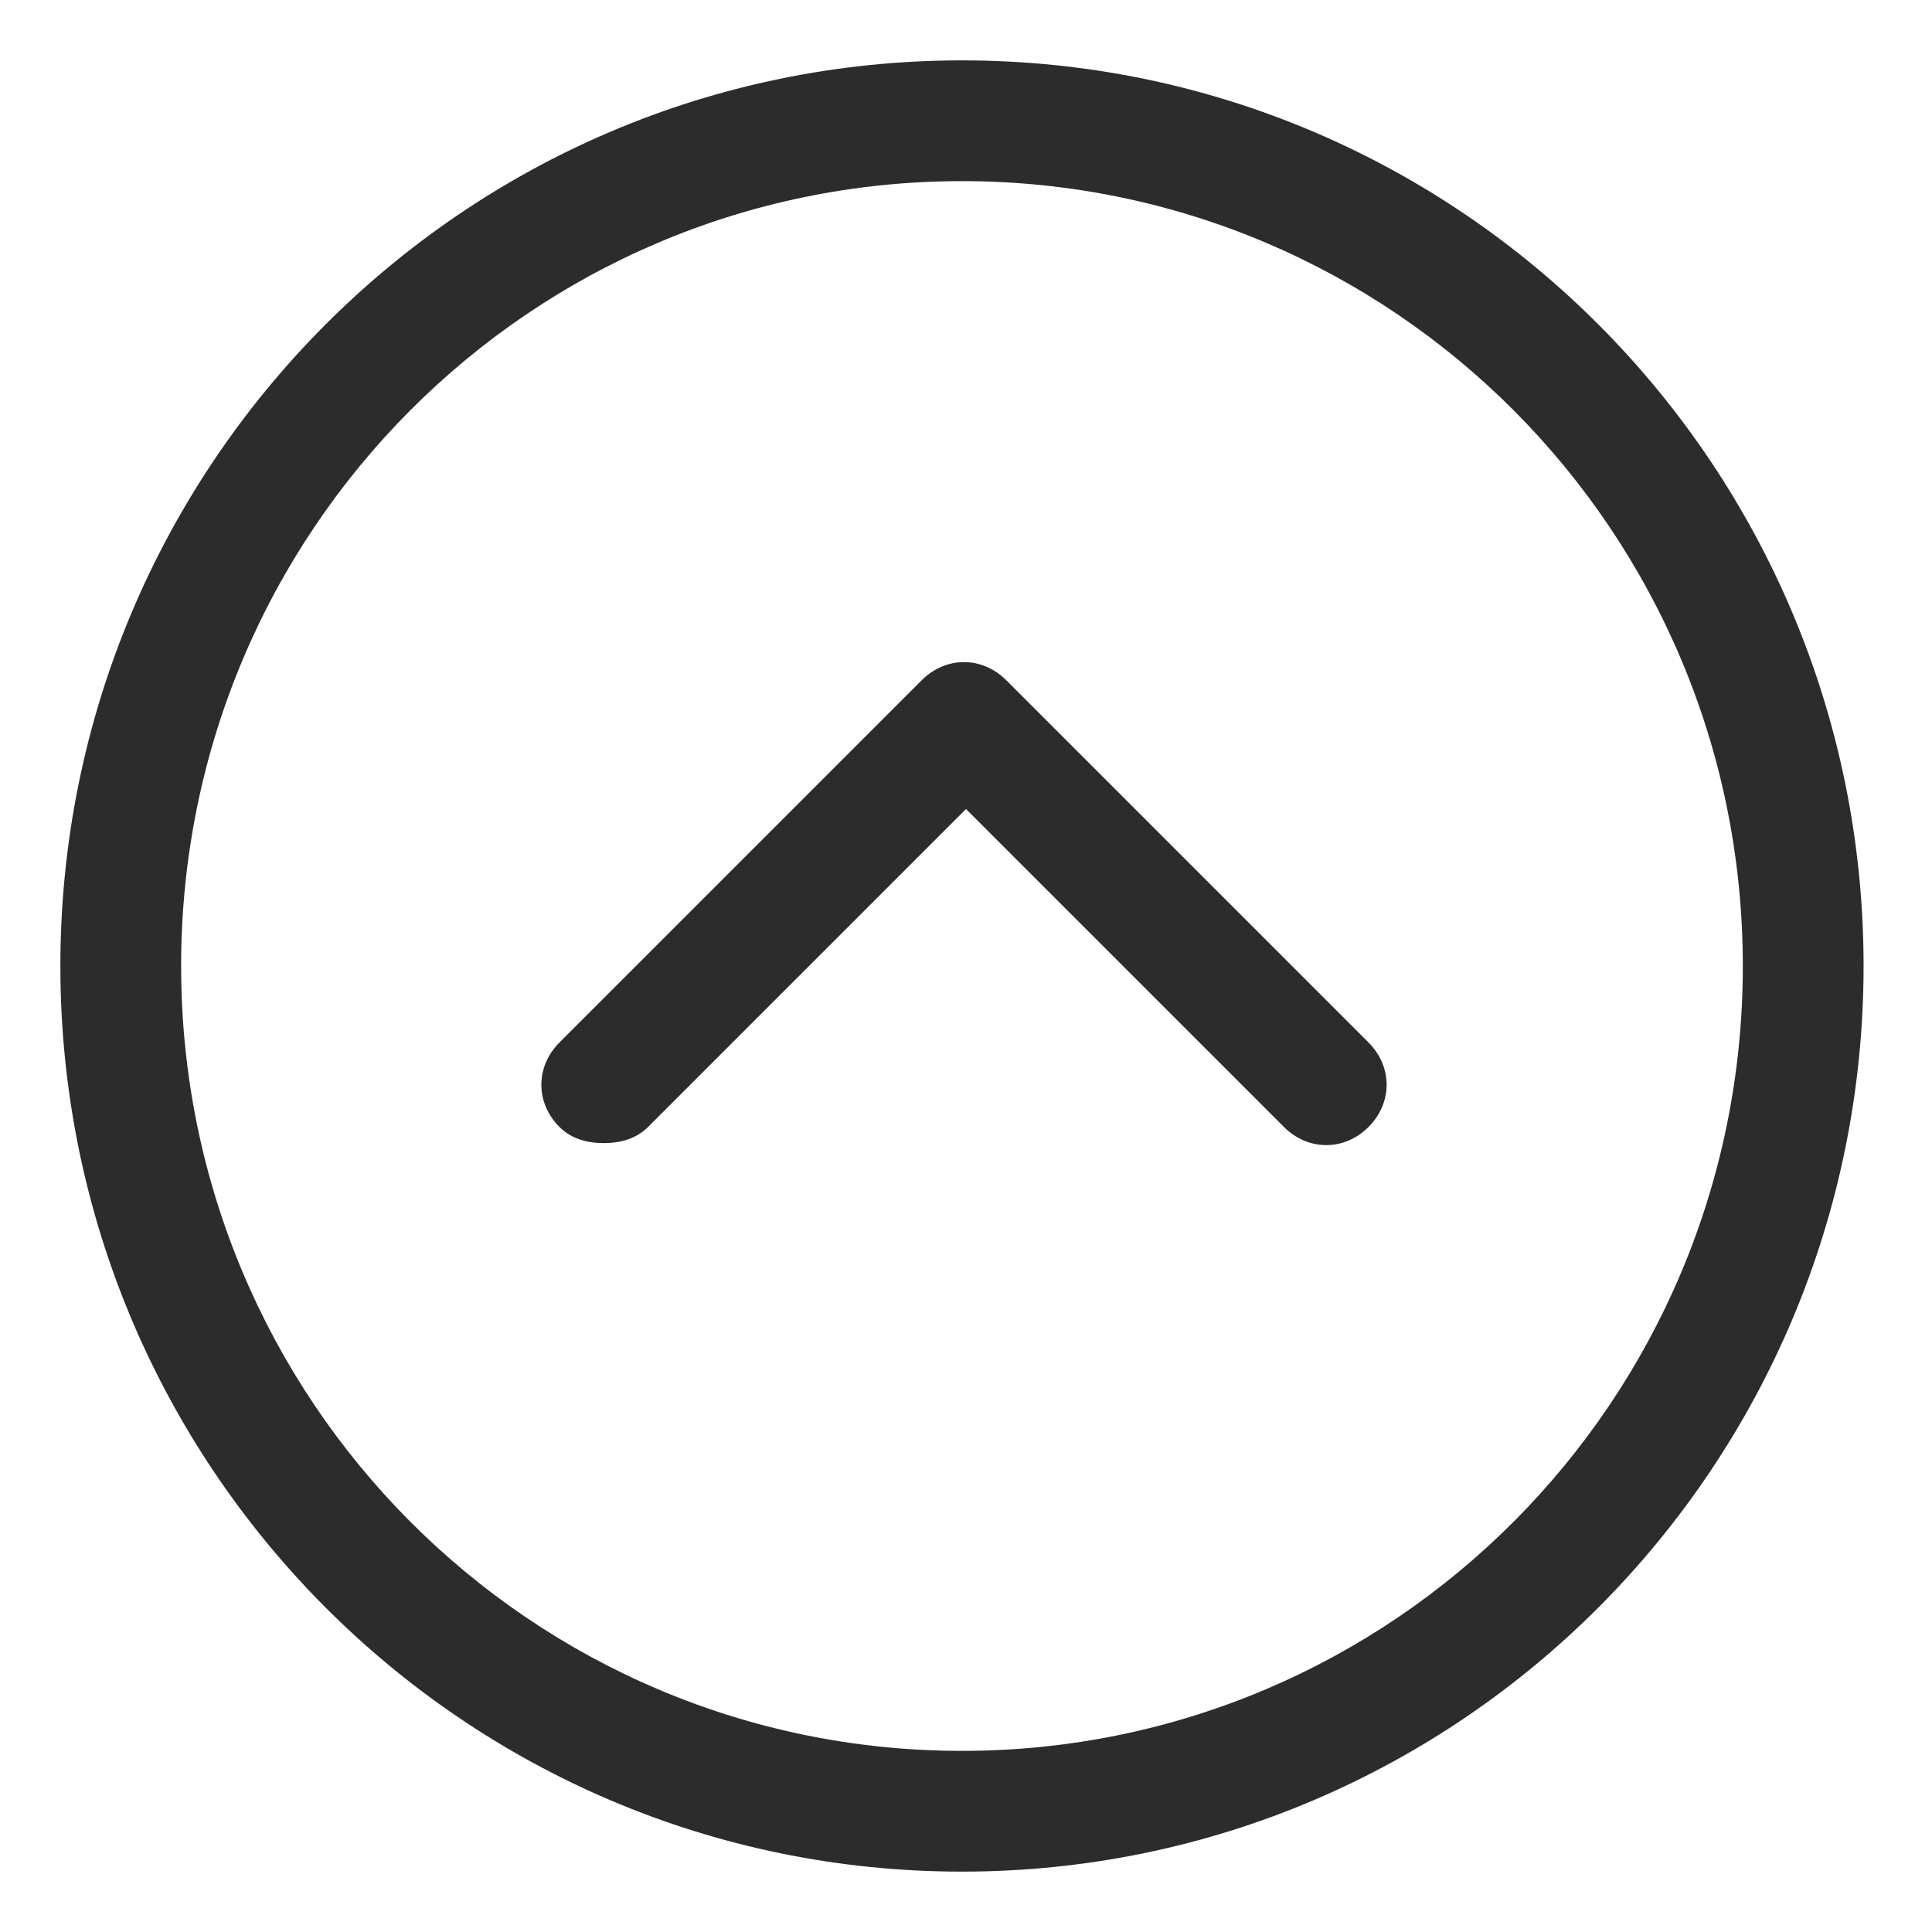
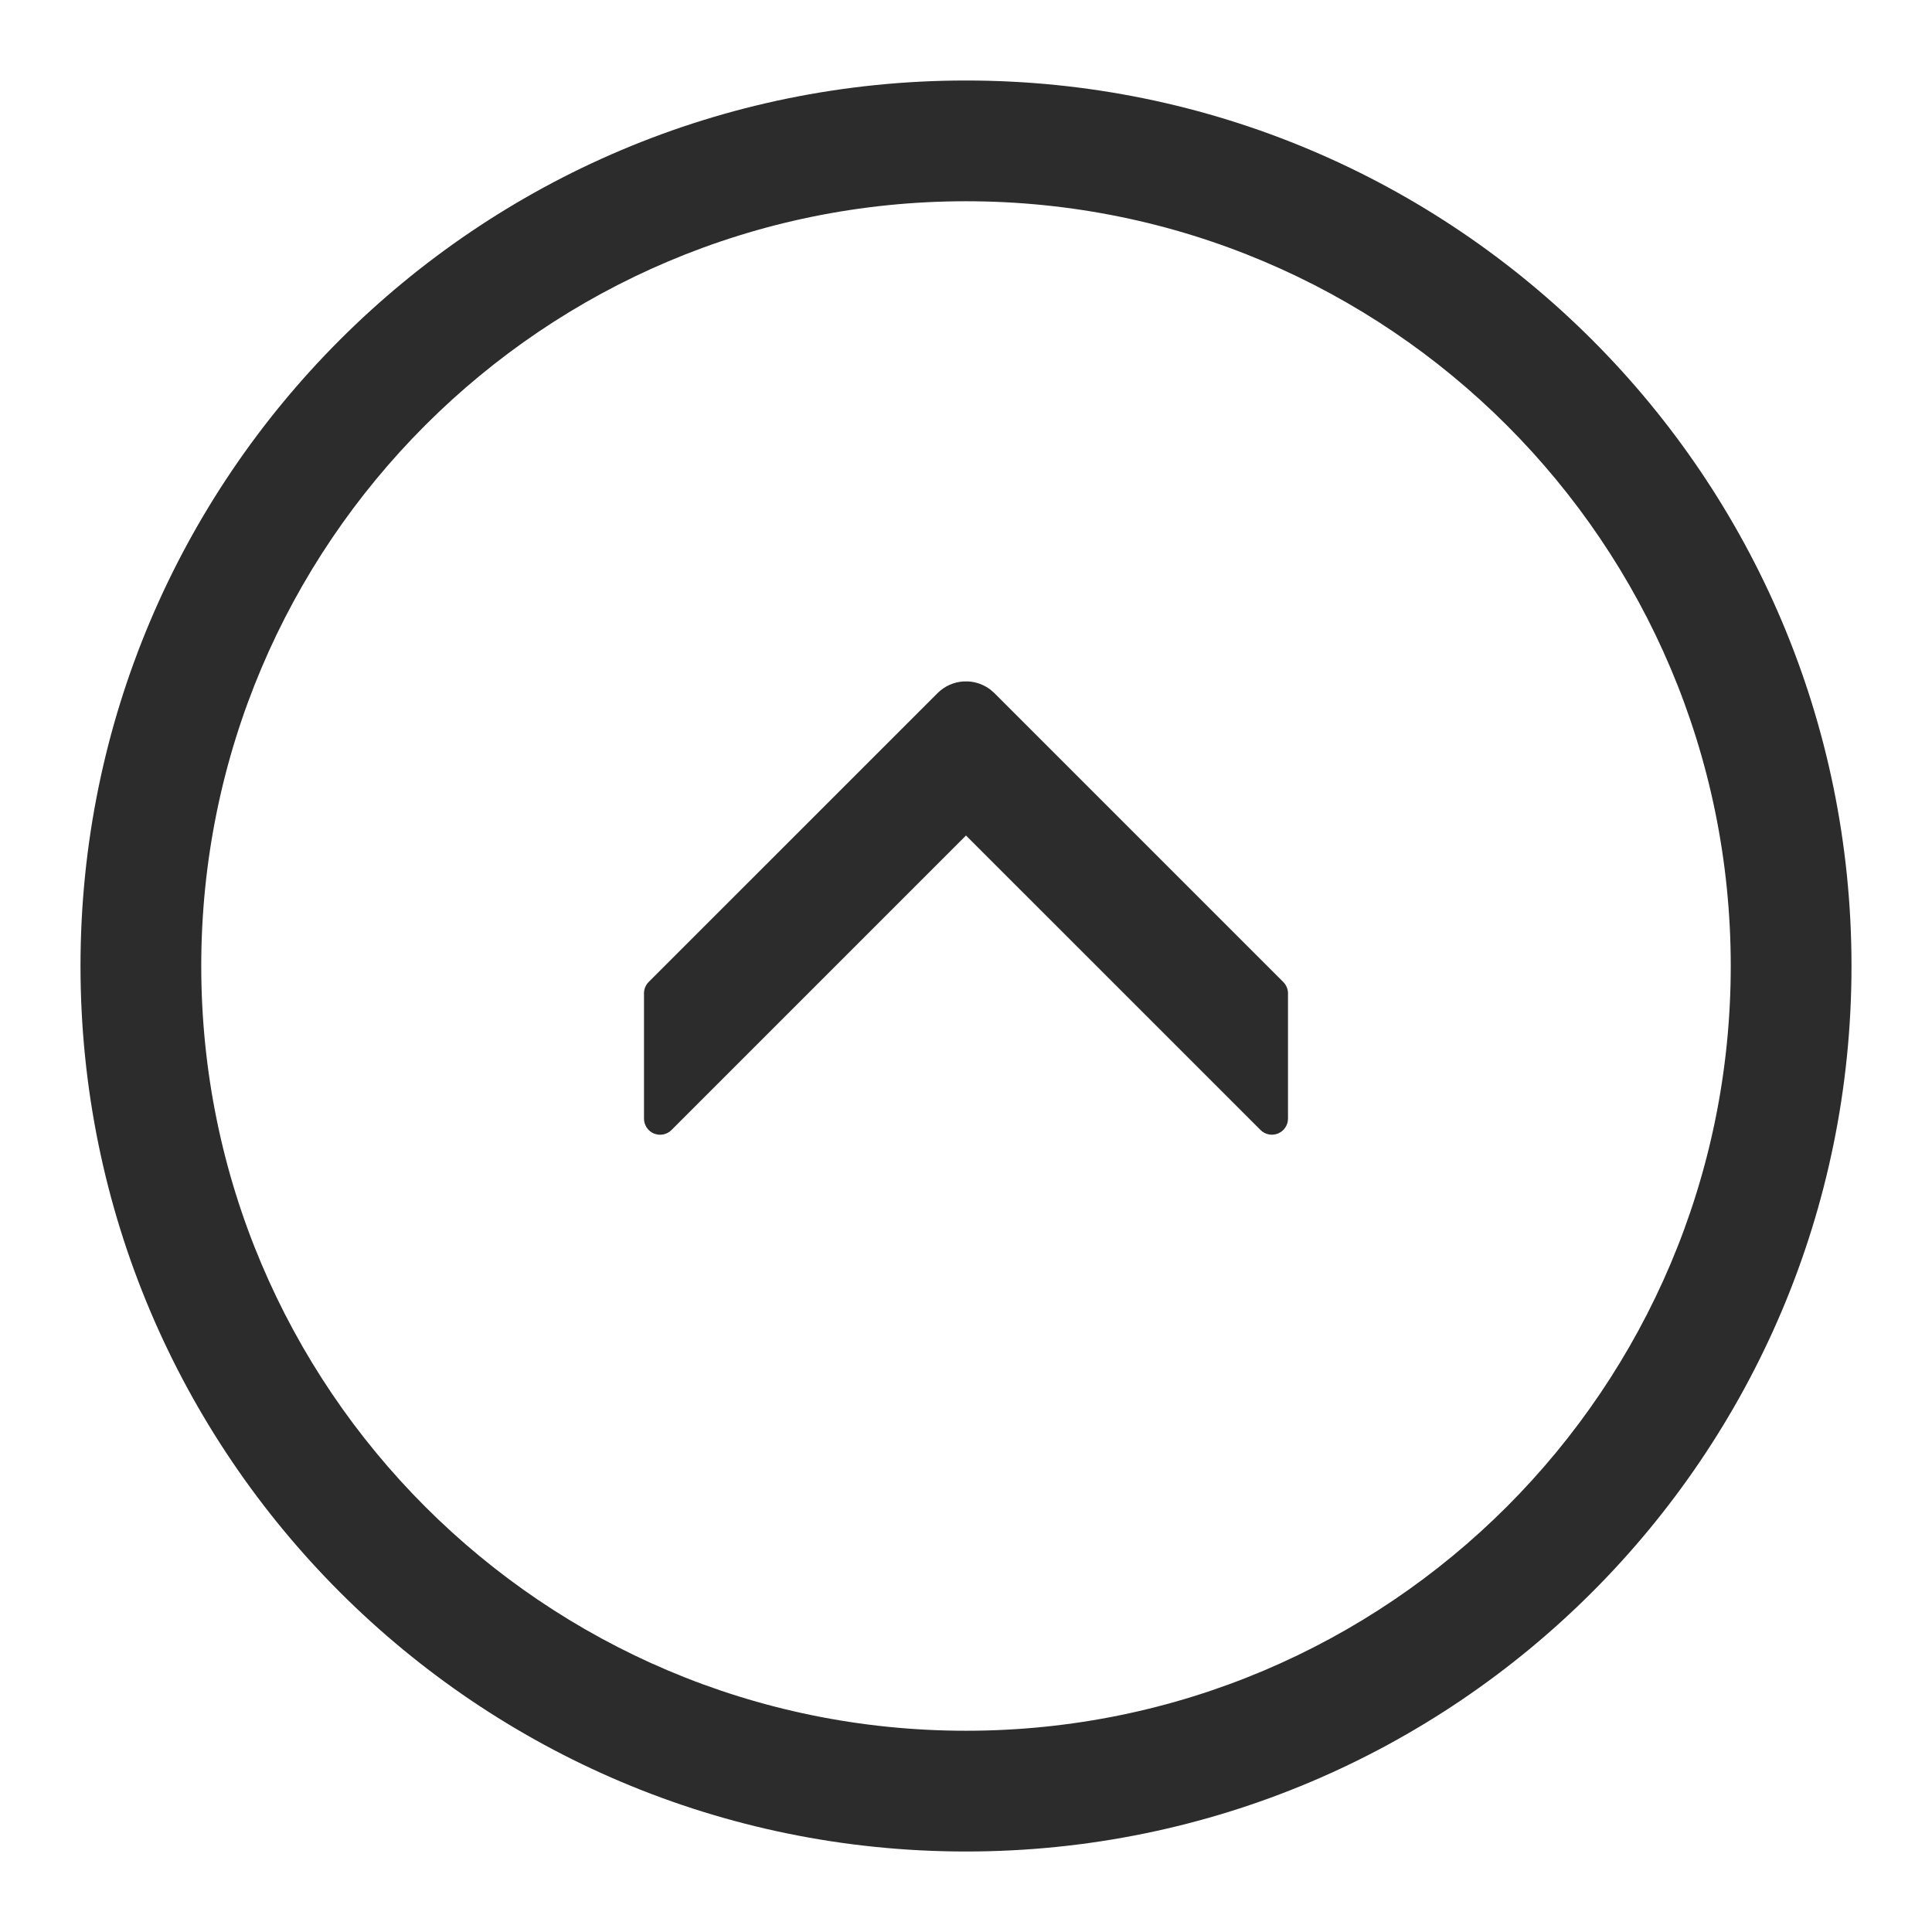
- <svg xmlns="http://www.w3.org/2000/svg" t="1757116985393" class="icon" viewBox="0 0 1024 1024" version="1.1" p-id="2293" width="64" height="64">
-   <path d="M509.867 32C245.333 32 32 247.467 32 512s213.333 480 477.867 480S987.733 776.533 987.733 512 774.4 32 509.867 32z m0 896C281.6 928 96 742.4 96 512S281.6 96 509.867 96 923.733 281.6 923.733 512s-185.6 416-413.867 416z" fill="#2c2c2c" p-id="2294" />
-   <path d="M533.333 360.533c-12.8-12.8-32-12.8-44.8 0l-192 192c-12.8 12.8-12.8 32 0 44.8 6.4 6.4 14.933 8.533 23.467 8.533s17.067-2.133 23.467-8.533l168.533-168.533 168.533 168.533c12.8 12.8 32 12.8 44.8 0s12.8-32 0-44.8l-192-192z" fill="#2c2c2c" p-id="2295" />
+ <svg xmlns="http://www.w3.org/2000/svg" t="1758419372492" class="icon" viewBox="0 0 1024 1024" version="1.1" p-id="12315" width="64" height="64">
+   <path d="M512 42.667c259.2 0 469.333 210.133 469.333 469.333s-210.133 469.333-469.333 469.333S42.667 771.2 42.667 512 252.8 42.667 512 42.667z m0 64C288.149 106.667 106.667 288.149 106.667 512s181.483 405.333 405.333 405.333 405.333-181.483 405.333-405.333S735.851 106.667 512 106.667z m1.259 254.507c4.203 0.256 8.32 1.749 11.819 4.459l2.005 1.771 153.088 153.088a8.533 8.533 0 0 1 2.496 6.016v66.368a8.533 8.533 0 0 1-14.571 6.037L512 442.837l-156.075 156.075A8.533 8.533 0 0 1 341.333 592.853v-66.389a8.533 8.533 0 0 1 2.496-6.016l153.088-153.067a21.248 21.248 0 0 1 13.824-6.208h2.517z" fill="#2c2c2c" p-id="12316" />
</svg>
